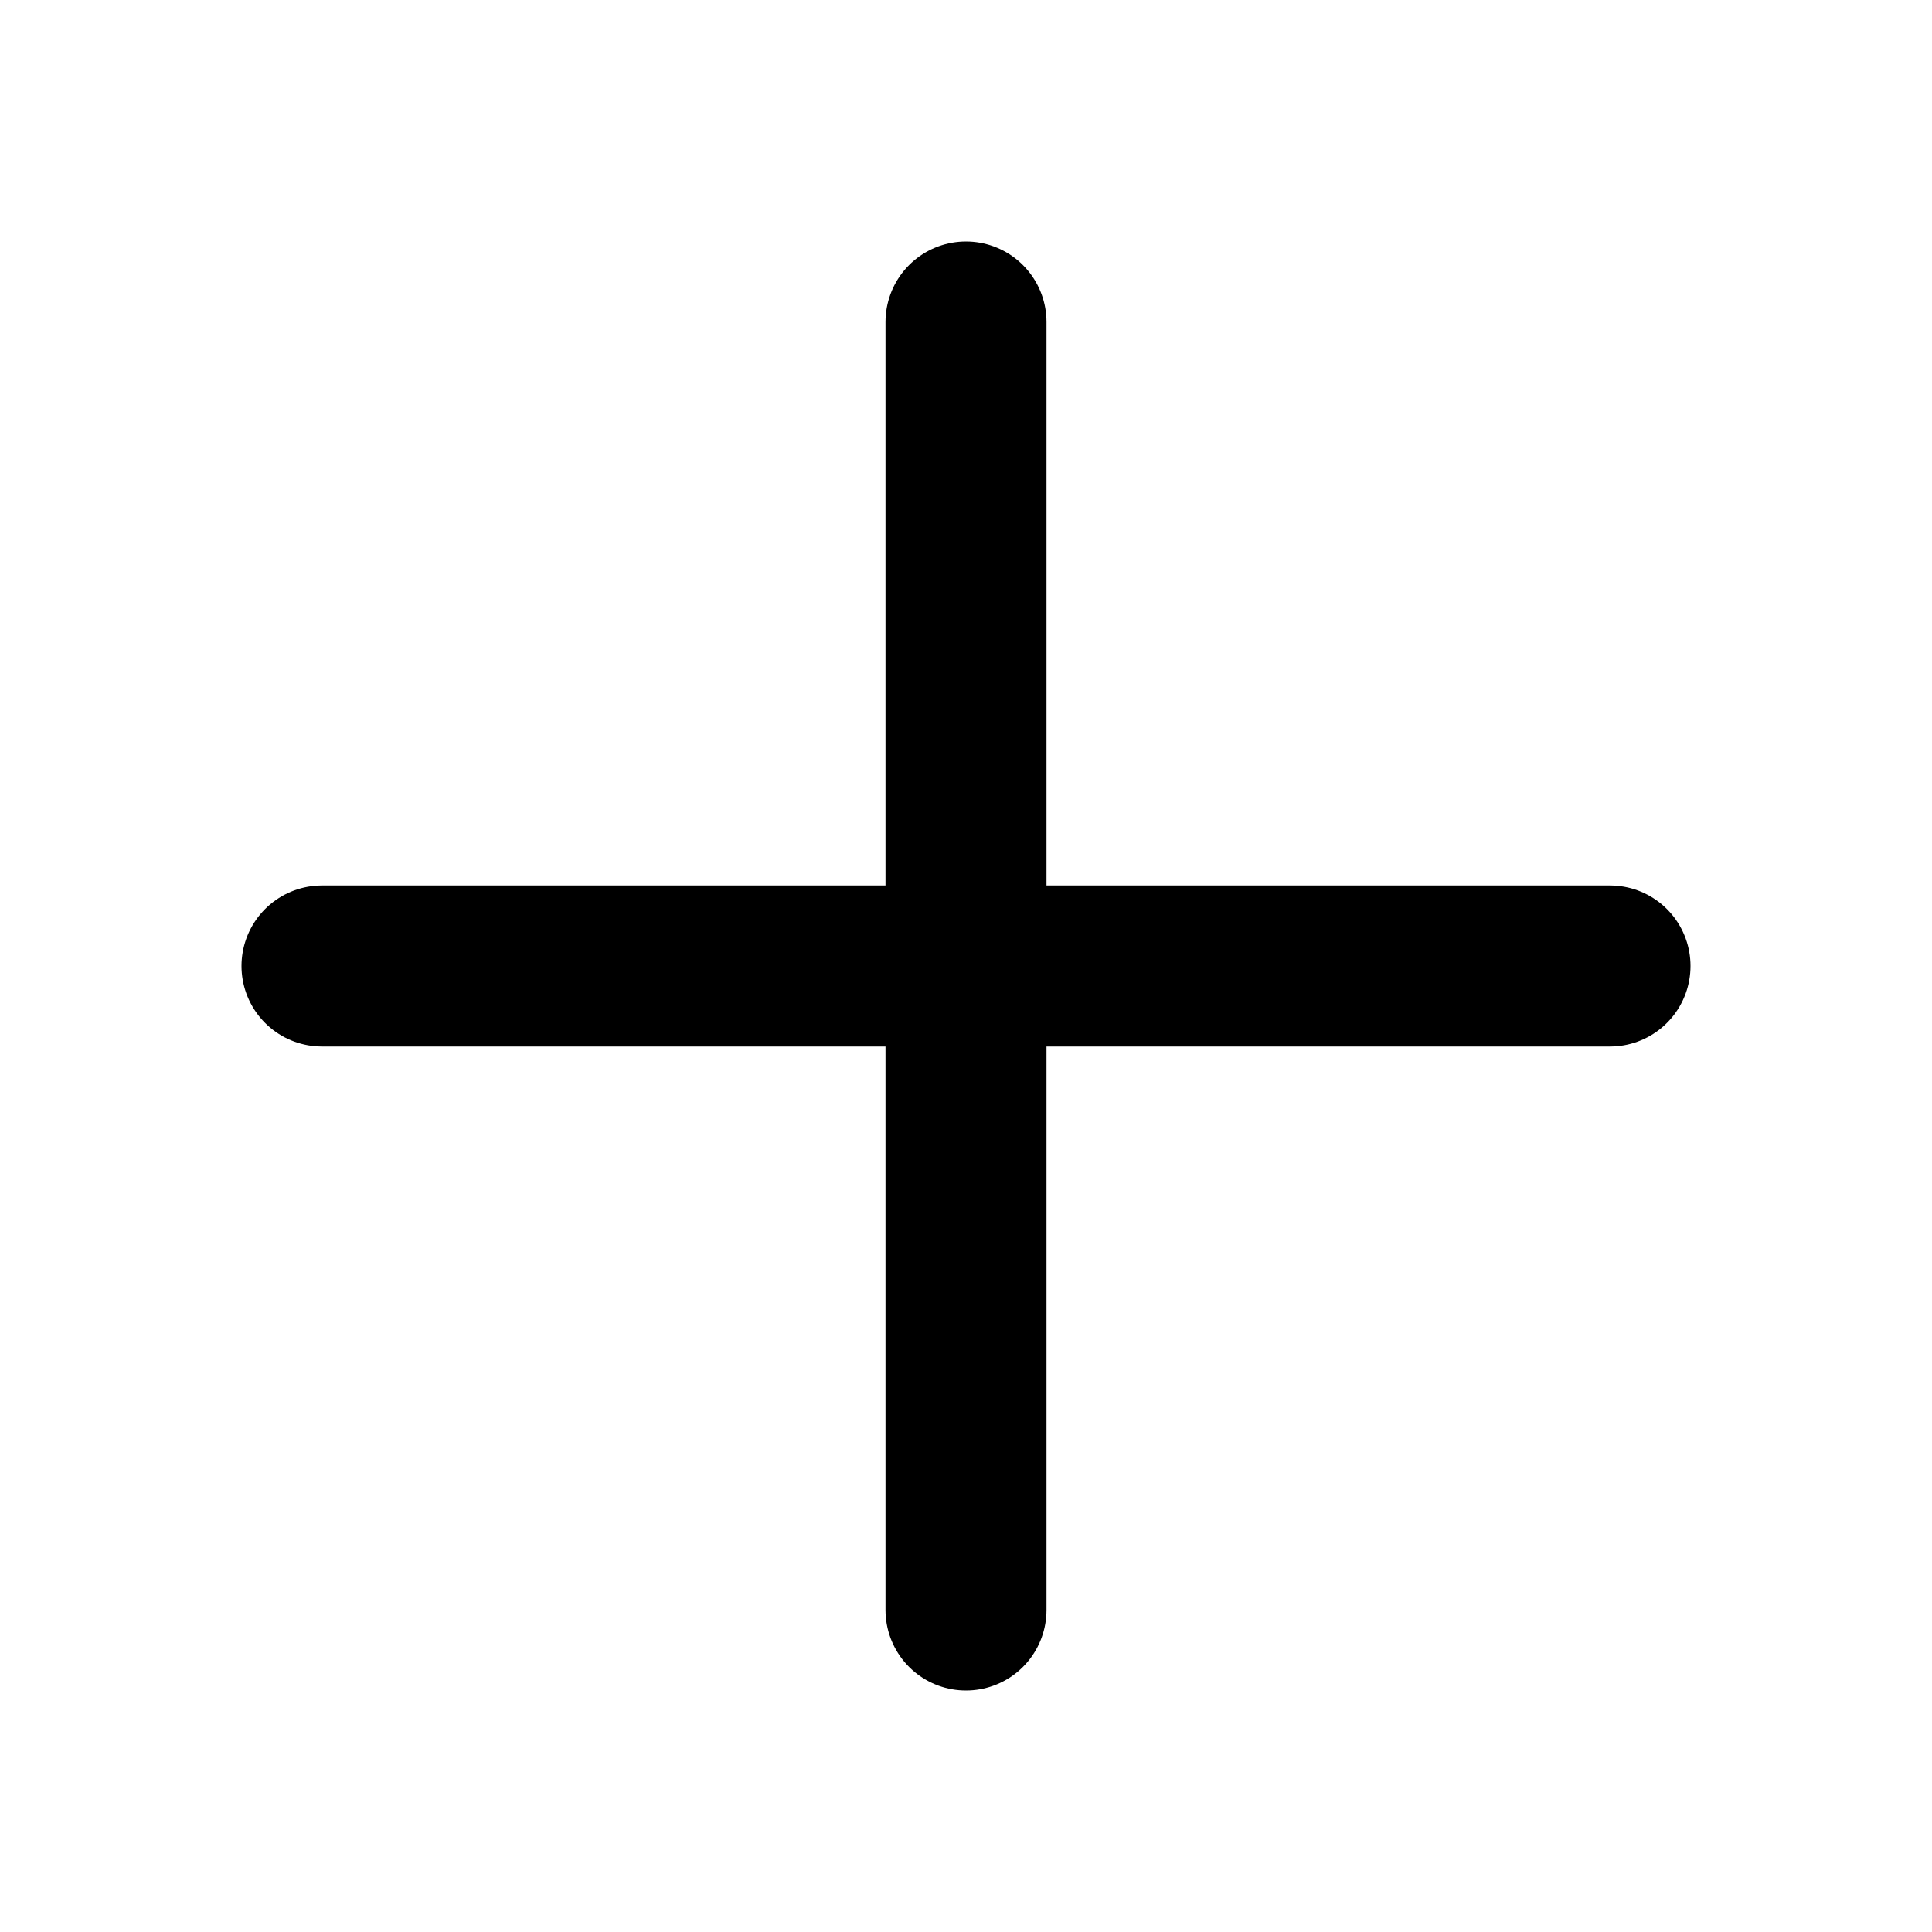
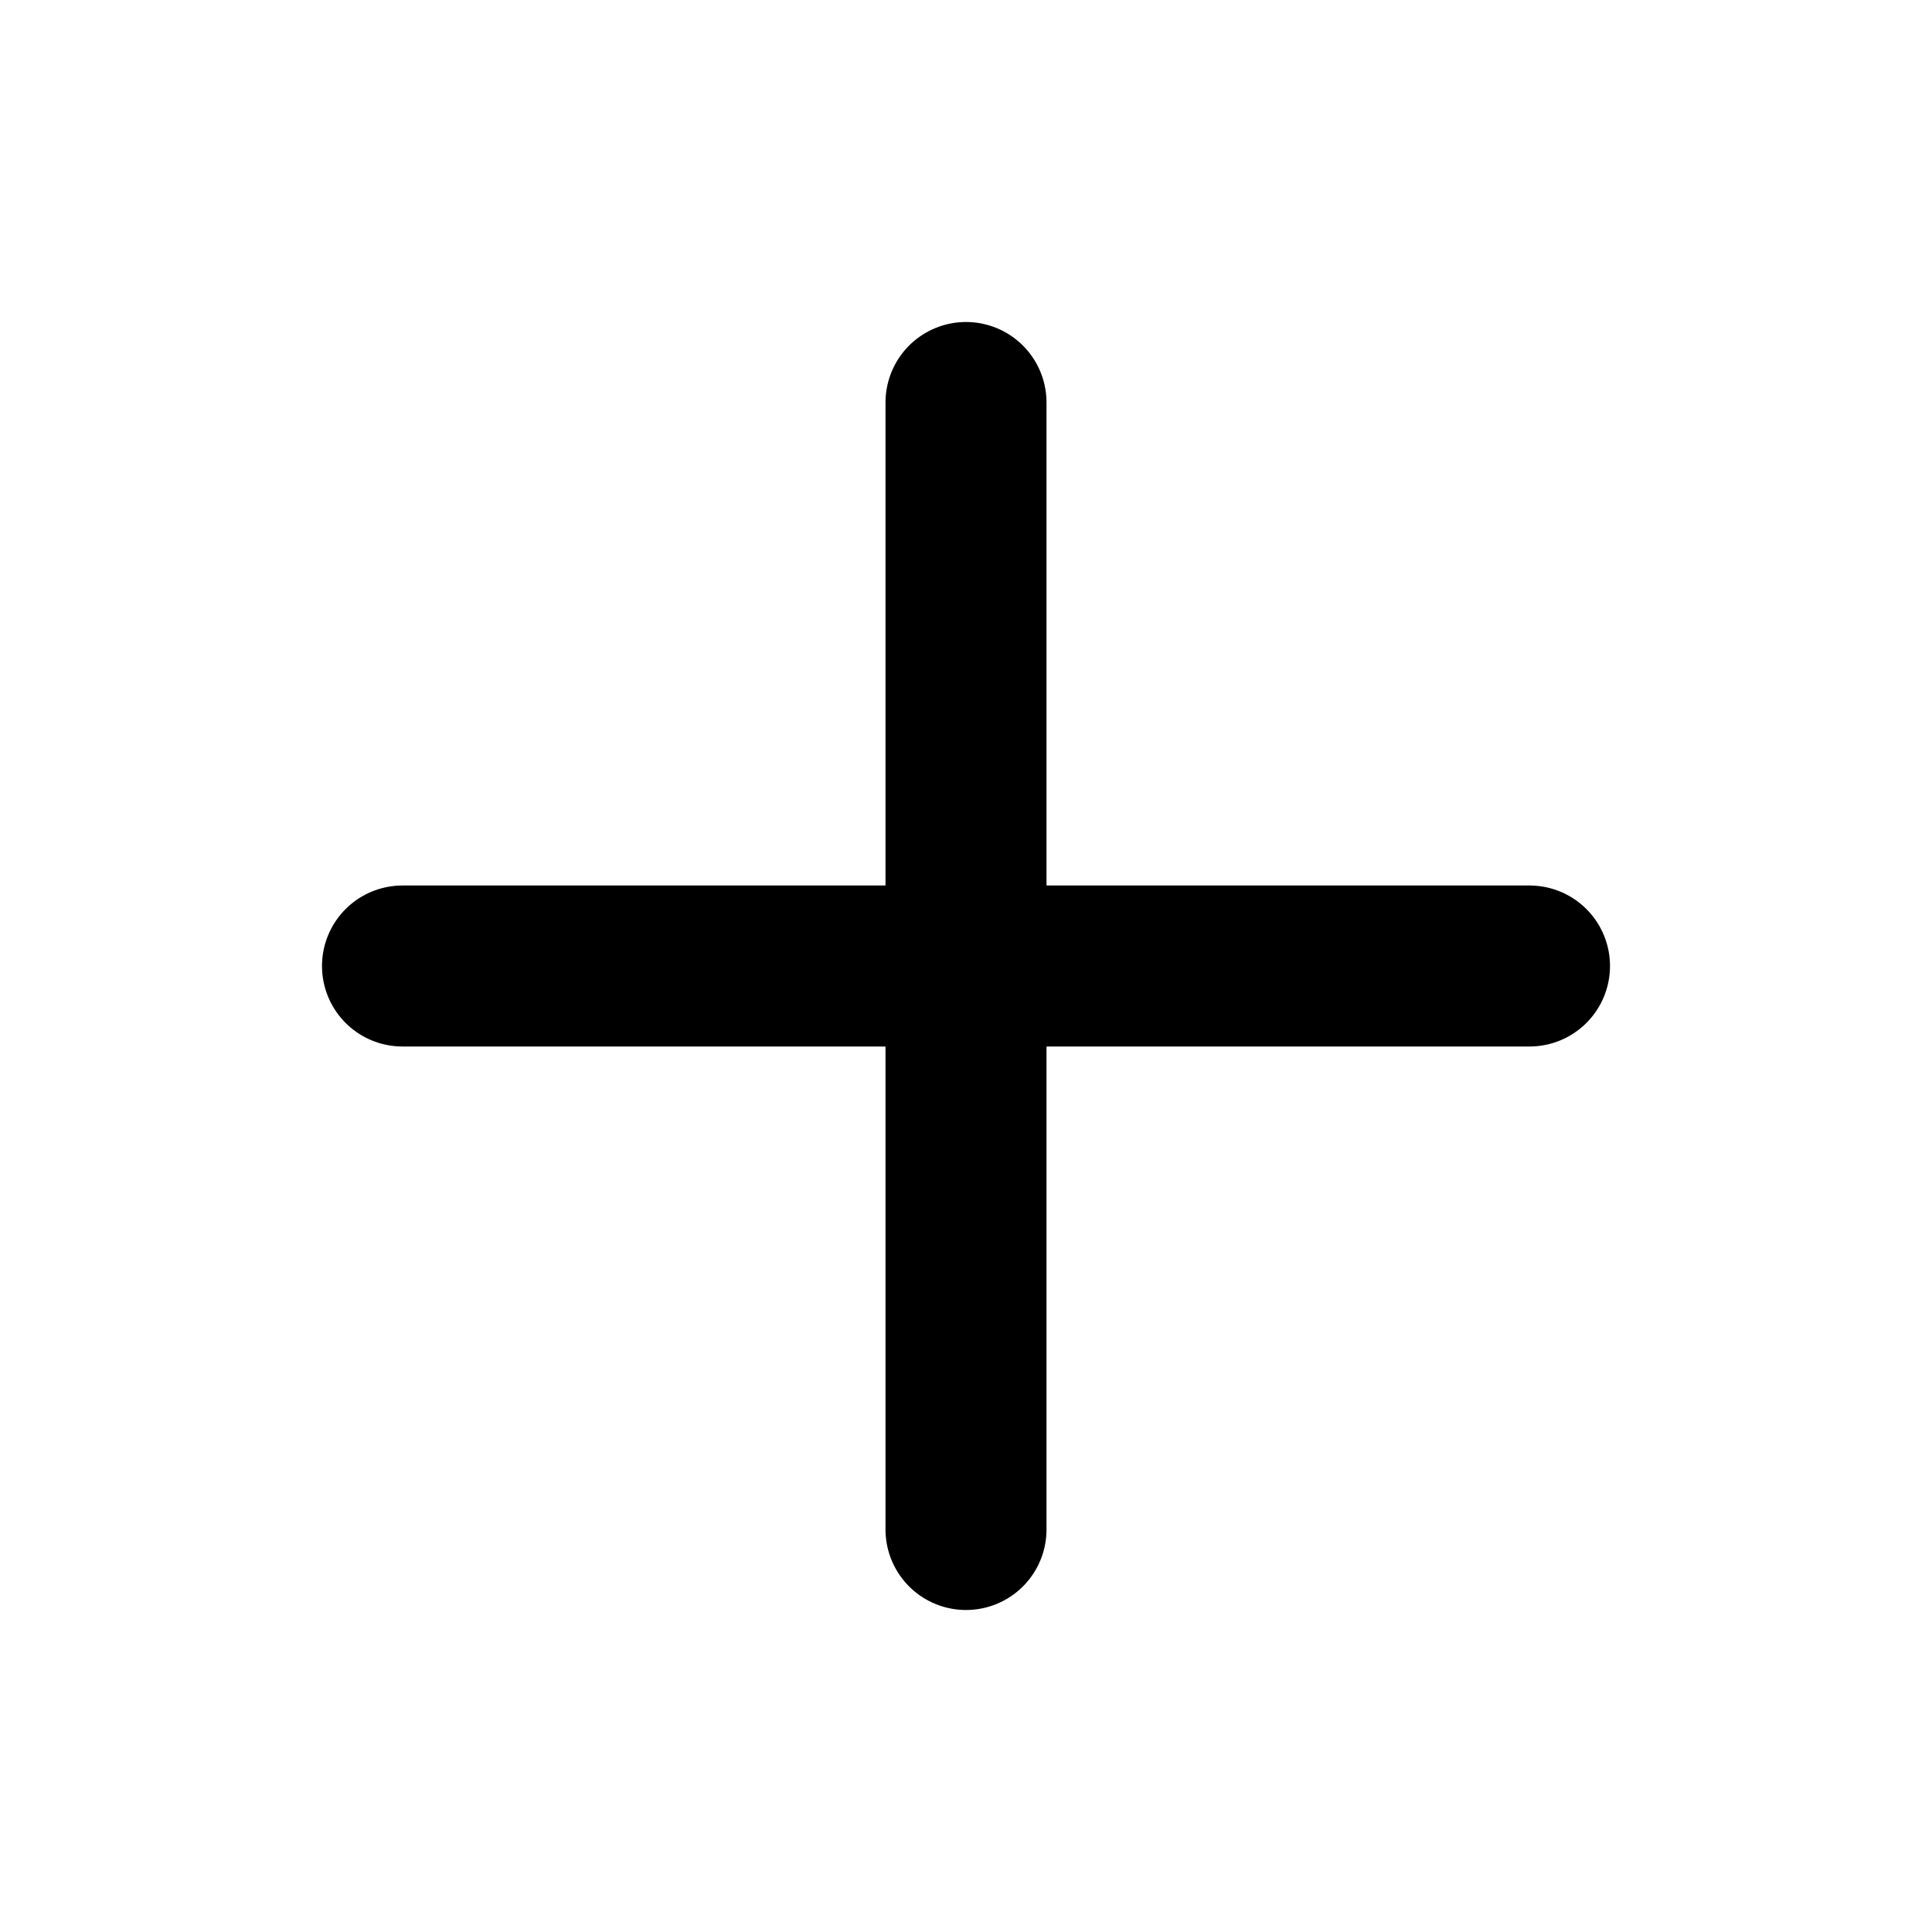
- <svg xmlns="http://www.w3.org/2000/svg" width="800px" height="800px" viewBox="0 0 24 24" fill="none">
-   <path d="M4 12H20M12 4V20" stroke="#000000" stroke-width="2" stroke-linecap="round" stroke-linejoin="round" />
+ <svg xmlns="http://www.w3.org/2000/svg" width="24" height="24" viewBox="0 0 24 24" fill="none" stroke="#000" stroke-width="2" stroke-linecap="round" stroke-linejoin="round" class="feather feather-plus">
+   <line x1="12" y1="5" x2="12" y2="19" />
+   <line x1="5" y1="12" x2="19" y2="12" />
</svg>
